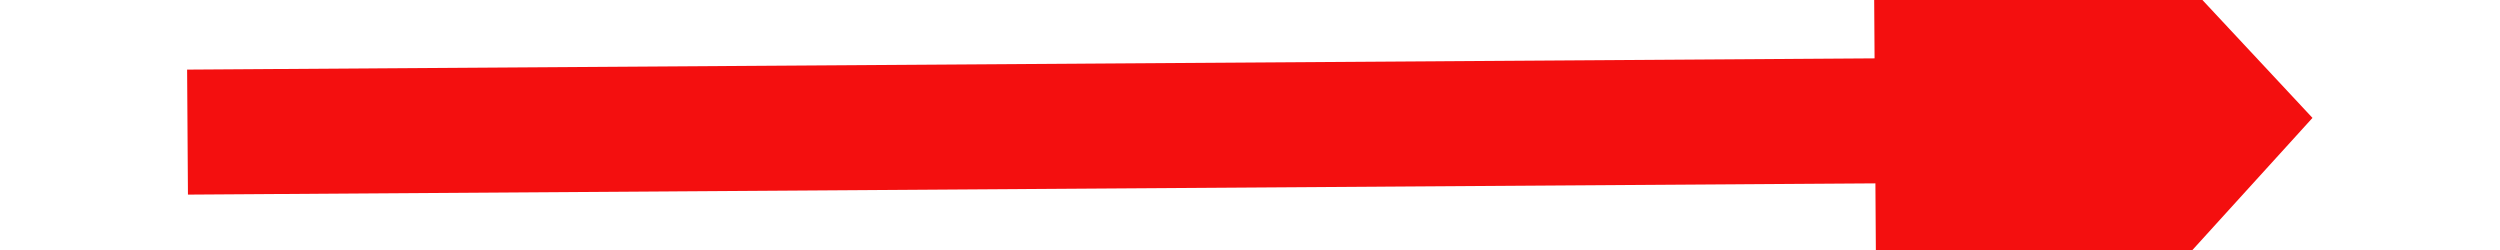
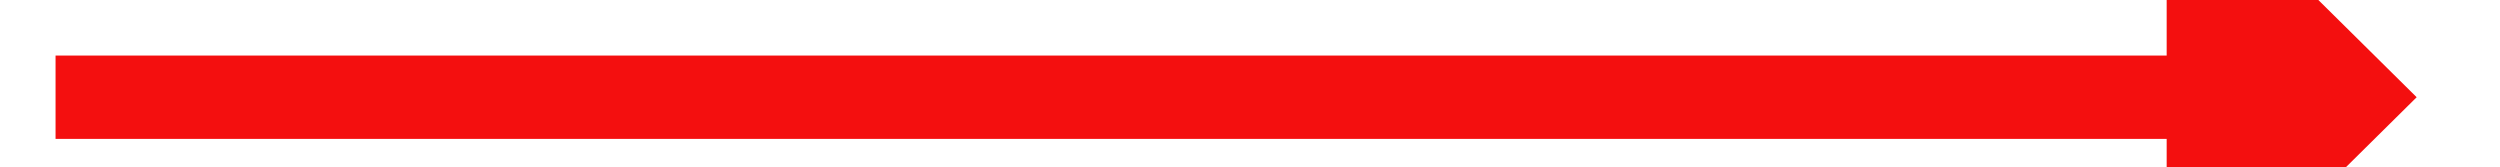
- <svg xmlns="http://www.w3.org/2000/svg" version="1.1" width="40px" height="4px" preserveAspectRatio="xMinYMid meet" viewBox="1410 1731  40 2">
-   <path d="M 1440 1739.6  L 1447 1732  L 1440 1724.4  L 1440 1739.6  Z " fill-rule="nonzero" fill="#f40f0f" stroke="none" transform="matrix(0.9999777 -0.006684695 0.006684695 0.9999777 -11.54594 9.597812 )" />
-   <path d="M 1413 1732  L 1441 1732  " stroke-width="2" stroke="#f40f0f" fill="none" transform="matrix(0.9999777 -0.006684695 0.006684695 0.9999777 -11.54594 9.597812 )" />
+ <svg xmlns="http://www.w3.org/2000/svg" version="1.1" width="90px" height="6px" preserveAspectRatio="xMinYMid meet" viewBox="1234 1209  90 4">
+   <path d="M 1312 1220.4  L 1321 1211.5  L 1312 1202.6  L 1312 1220.4  Z " fill-rule="nonzero" fill="#f40f0f" stroke="none" />
+   <path d="M 1236 1211.5  L 1314 1211.5  " stroke-width="3" stroke="#f40f0f" fill="none" />
</svg>
